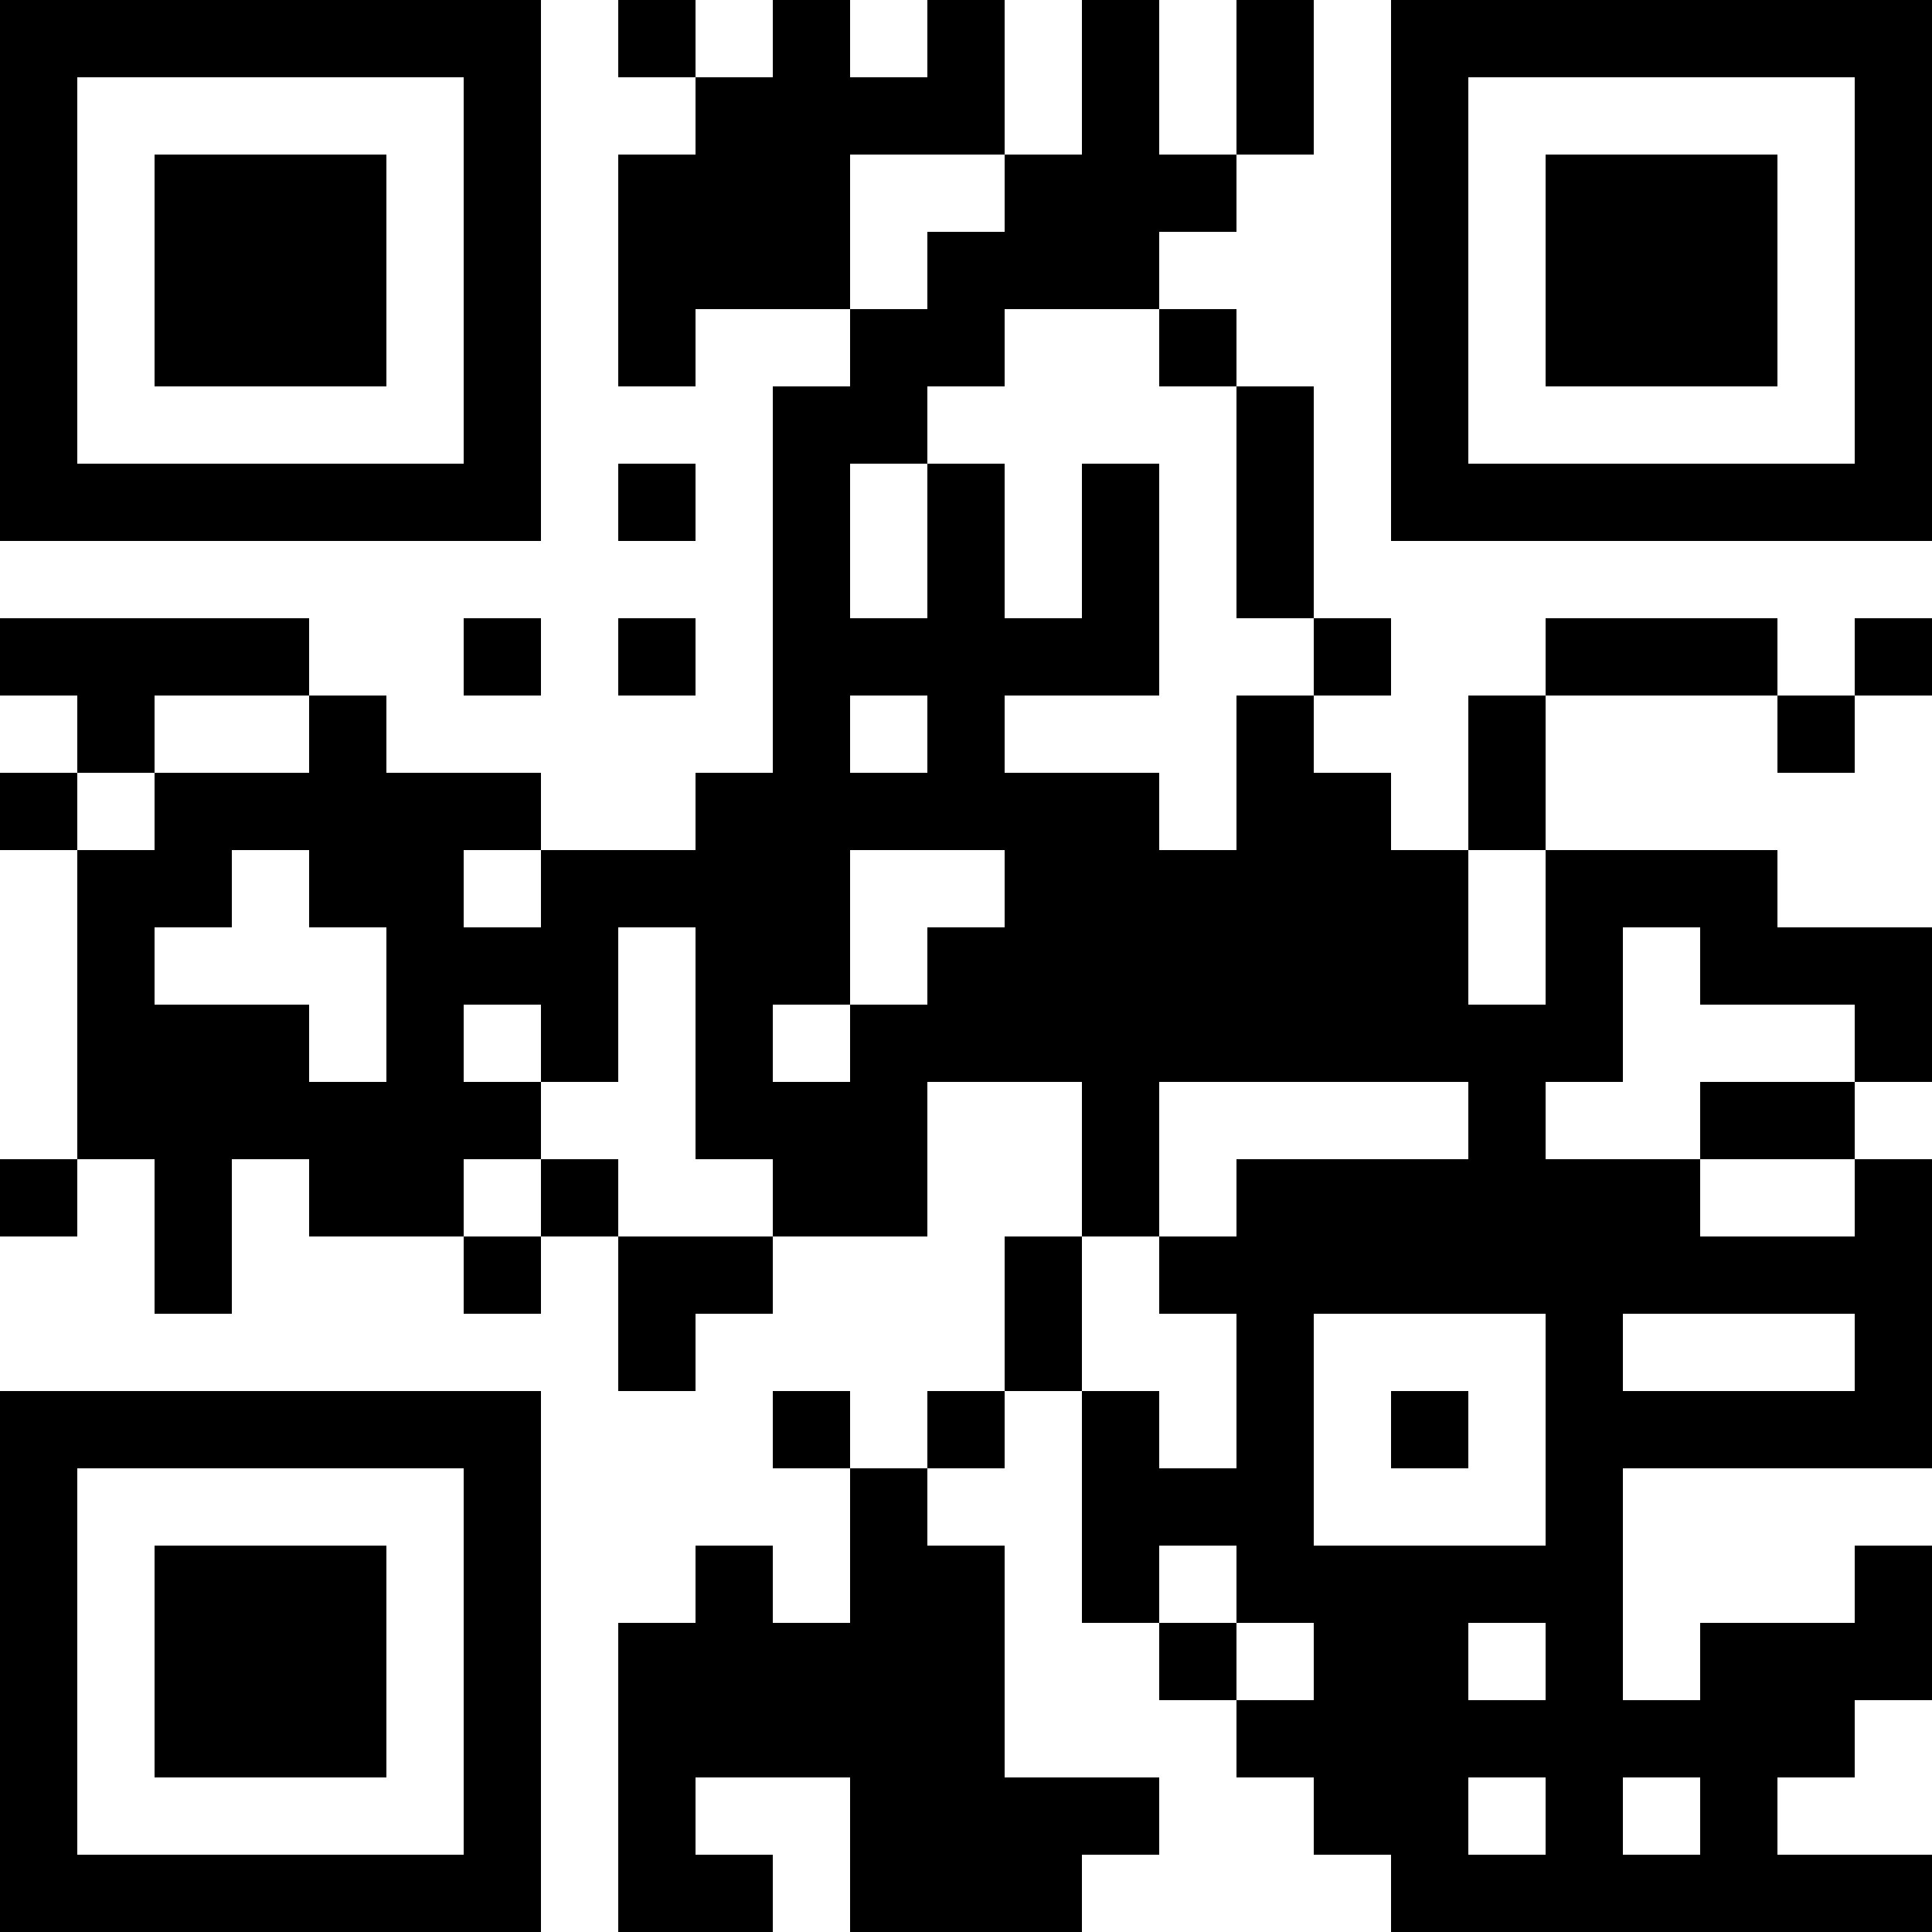
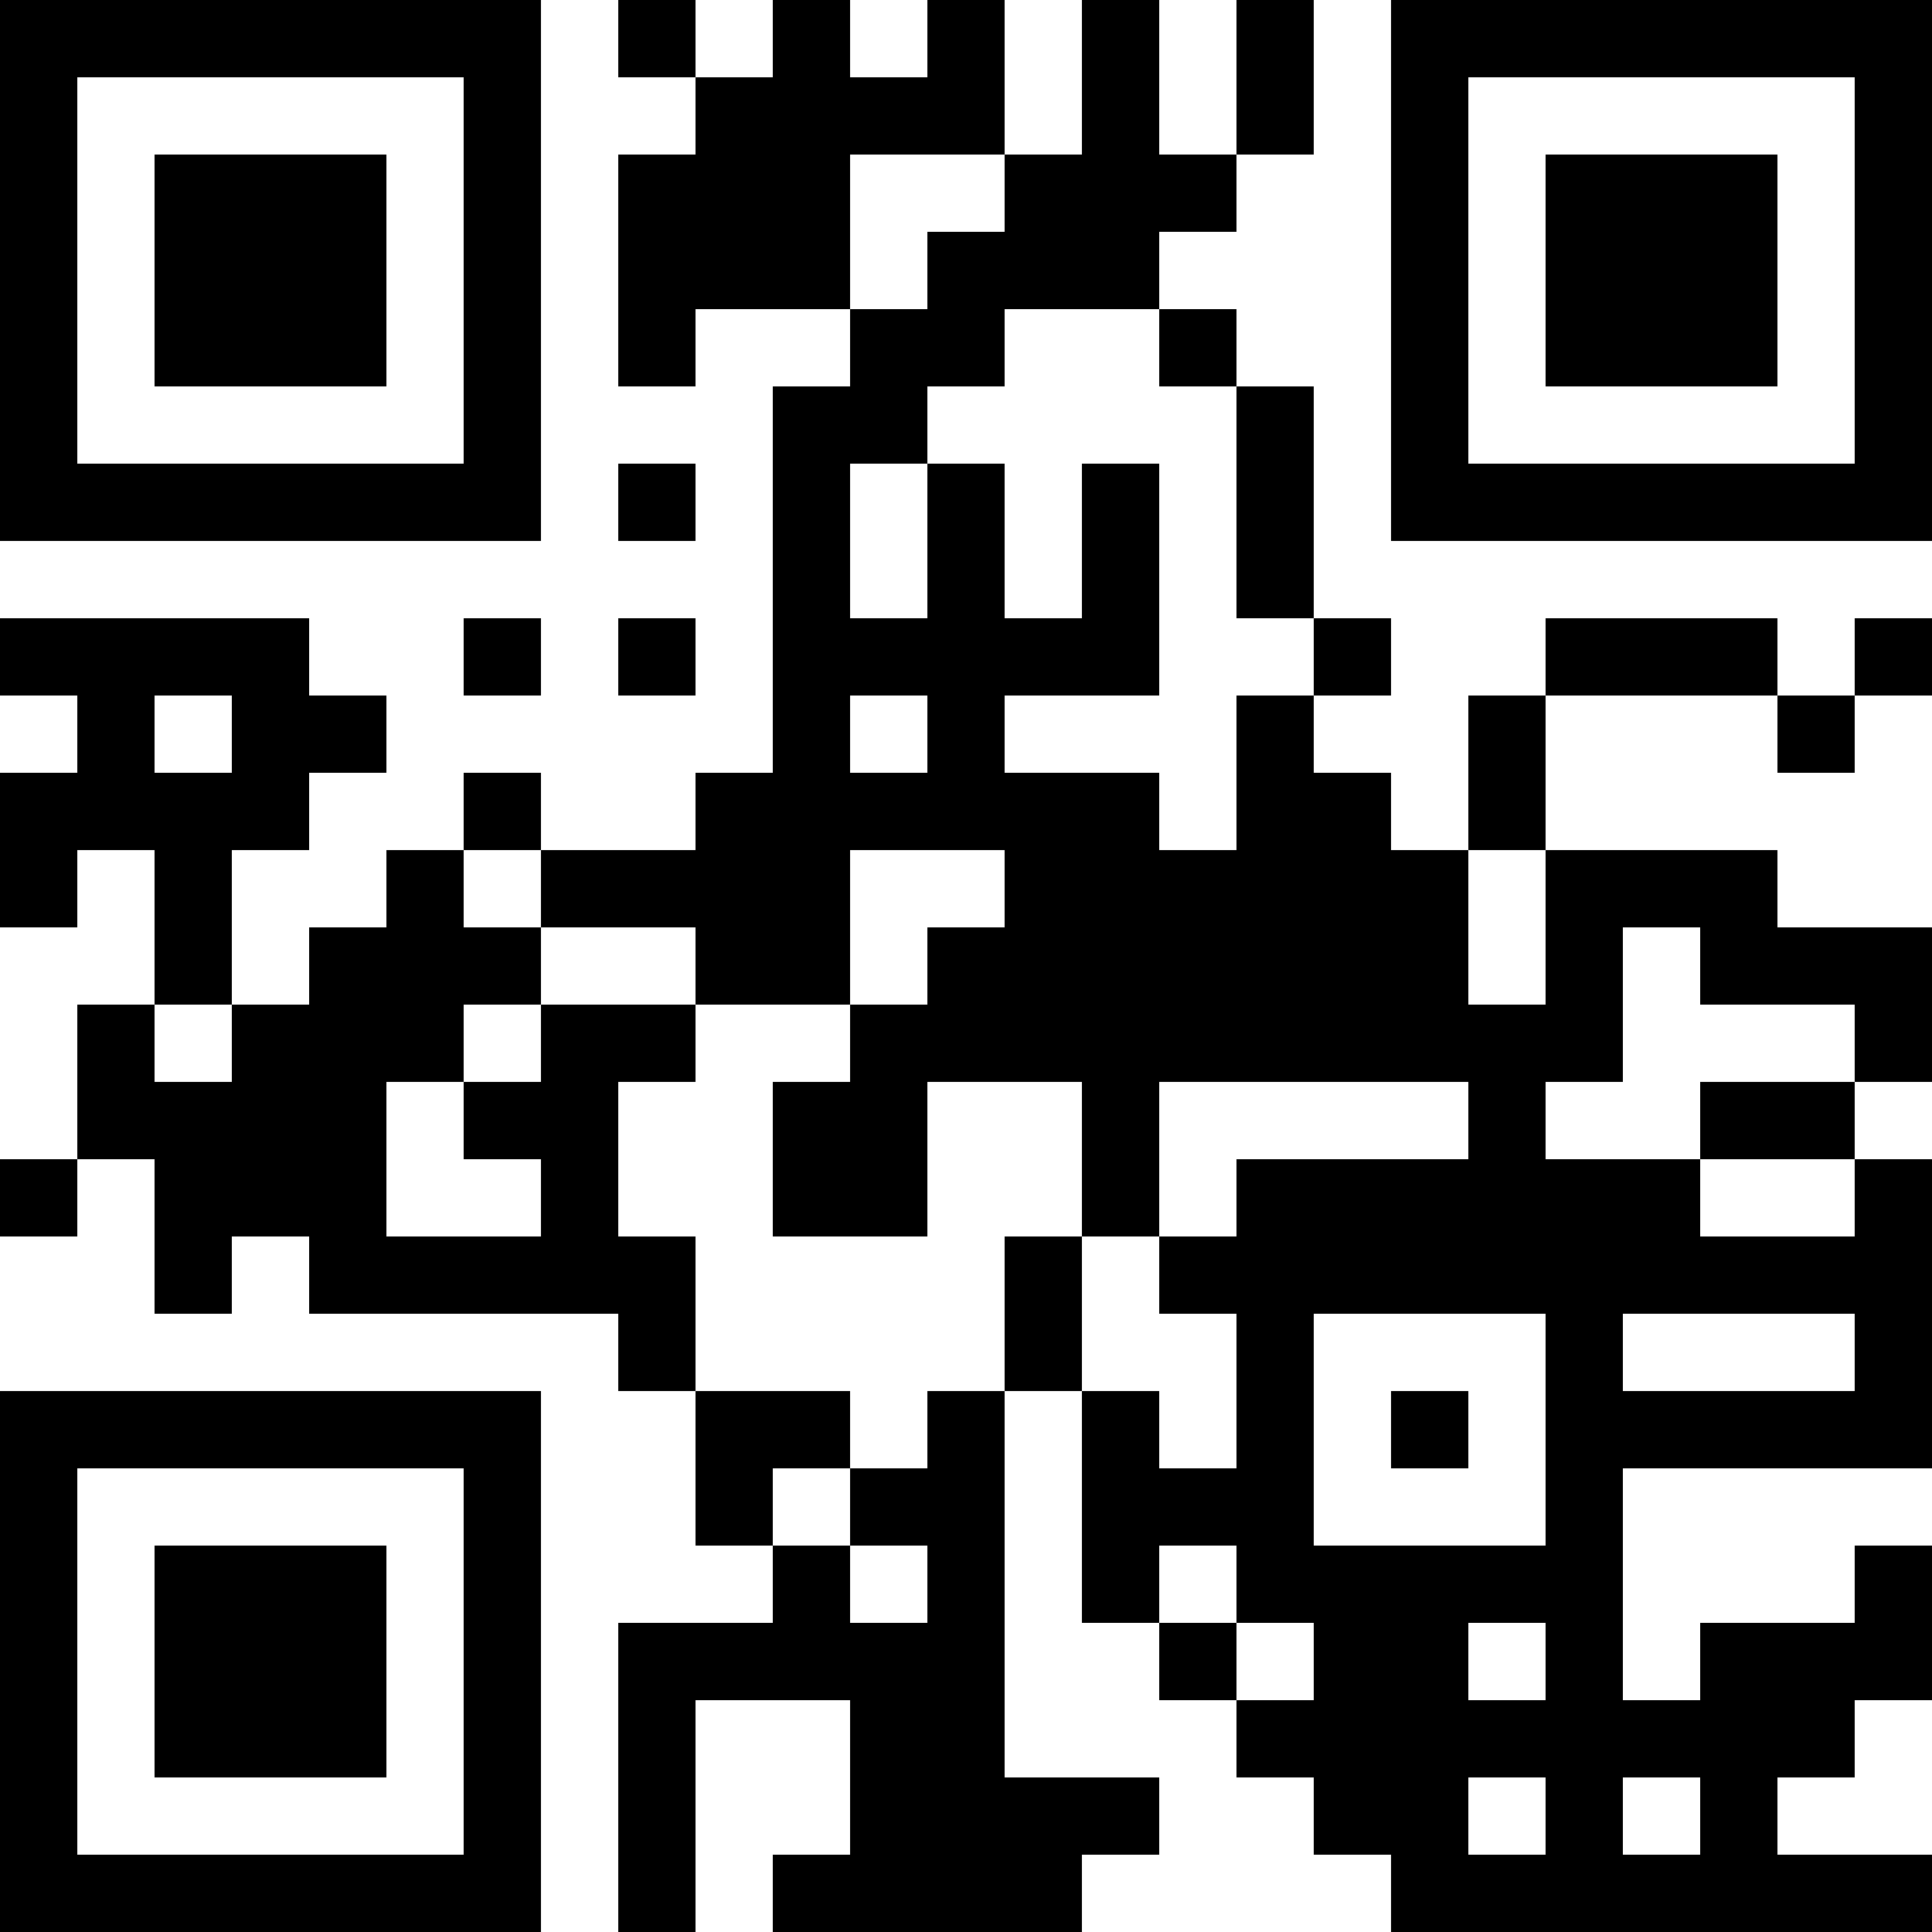
<svg xmlns="http://www.w3.org/2000/svg" version="1.1" width="100" height="100" viewBox="0 0 100 100">
  <rect x="0" y="0" width="100" height="100" fill="#ffffff" />
  <g transform="scale(4)">
    <g transform="translate(0,0)">
-       <path fill-rule="evenodd" d="M8 0L8 1L9 1L9 2L8 2L8 5L9 5L9 4L11 4L11 5L10 5L10 10L9 10L9 11L7 11L7 10L5 10L5 9L4 9L4 8L0 8L0 9L1 9L1 10L0 10L0 11L1 11L1 15L0 15L0 16L1 16L1 15L2 15L2 17L3 17L3 15L4 15L4 16L6 16L6 17L7 17L7 16L8 16L8 18L9 18L9 17L10 17L10 16L12 16L12 14L14 14L14 16L13 16L13 18L12 18L12 19L11 19L11 18L10 18L10 19L11 19L11 21L10 21L10 20L9 20L9 21L8 21L8 25L10 25L10 24L9 24L9 23L11 23L11 25L14 25L14 24L15 24L15 23L13 23L13 20L12 20L12 19L13 19L13 18L14 18L14 21L15 21L15 22L16 22L16 23L17 23L17 24L18 24L18 25L25 25L25 24L23 24L23 23L24 23L24 22L25 22L25 20L24 20L24 21L22 21L22 22L21 22L21 19L25 19L25 15L24 15L24 14L25 14L25 12L23 12L23 11L20 11L20 9L23 9L23 10L24 10L24 9L25 9L25 8L24 8L24 9L23 9L23 8L20 8L20 9L19 9L19 11L18 11L18 10L17 10L17 9L18 9L18 8L17 8L17 5L16 5L16 4L15 4L15 3L16 3L16 2L17 2L17 0L16 0L16 2L15 2L15 0L14 0L14 2L13 2L13 0L12 0L12 1L11 1L11 0L10 0L10 1L9 1L9 0ZM11 2L11 4L12 4L12 3L13 3L13 2ZM13 4L13 5L12 5L12 6L11 6L11 8L12 8L12 6L13 6L13 8L14 8L14 6L15 6L15 9L13 9L13 10L15 10L15 11L16 11L16 9L17 9L17 8L16 8L16 5L15 5L15 4ZM8 6L8 7L9 7L9 6ZM6 8L6 9L7 9L7 8ZM8 8L8 9L9 9L9 8ZM2 9L2 10L1 10L1 11L2 11L2 10L4 10L4 9ZM11 9L11 10L12 10L12 9ZM3 11L3 12L2 12L2 13L4 13L4 14L5 14L5 12L4 12L4 11ZM6 11L6 12L7 12L7 11ZM11 11L11 13L10 13L10 14L11 14L11 13L12 13L12 12L13 12L13 11ZM19 11L19 13L20 13L20 11ZM8 12L8 14L7 14L7 13L6 13L6 14L7 14L7 15L6 15L6 16L7 16L7 15L8 15L8 16L10 16L10 15L9 15L9 12ZM21 12L21 14L20 14L20 15L22 15L22 16L24 16L24 15L22 15L22 14L24 14L24 13L22 13L22 12ZM15 14L15 16L14 16L14 18L15 18L15 19L16 19L16 17L15 17L15 16L16 16L16 15L19 15L19 14ZM17 17L17 20L20 20L20 17ZM21 17L21 18L24 18L24 17ZM18 18L18 19L19 19L19 18ZM15 20L15 21L16 21L16 22L17 22L17 21L16 21L16 20ZM19 21L19 22L20 22L20 21ZM19 23L19 24L20 24L20 23ZM21 23L21 24L22 24L22 23ZM0 0L0 7L7 7L7 0ZM1 1L1 6L6 6L6 1ZM2 2L2 5L5 5L5 2ZM18 0L18 7L25 7L25 0ZM19 1L19 6L24 6L24 1ZM20 2L20 5L23 5L23 2ZM0 18L0 25L7 25L7 18ZM1 19L1 24L6 24L6 19ZM2 20L2 23L5 23L5 20Z" fill="#000000" />
+       <path fill-rule="evenodd" d="M8 0L8 1L9 1L9 2L8 2L8 5L9 5L9 4L11 4L11 5L10 5L10 10L9 10L9 11L7 11L7 10L6 10L6 11L5 11L5 12L4 12L4 13L3 13L3 11L4 11L4 10L5 10L5 9L4 9L4 8L0 8L0 9L1 9L1 10L0 10L0 12L1 12L1 11L2 11L2 13L1 13L1 15L0 15L0 16L1 16L1 15L2 15L2 17L3 17L3 16L4 16L4 17L8 17L8 18L9 18L9 20L10 20L10 21L8 21L8 25L9 25L9 22L11 22L11 24L10 24L10 25L14 25L14 24L15 24L15 23L13 23L13 18L14 18L14 21L15 21L15 22L16 22L16 23L17 23L17 24L18 24L18 25L25 25L25 24L23 24L23 23L24 23L24 22L25 22L25 20L24 20L24 21L22 21L22 22L21 22L21 19L25 19L25 15L24 15L24 14L25 14L25 12L23 12L23 11L20 11L20 9L23 9L23 10L24 10L24 9L25 9L25 8L24 8L24 9L23 9L23 8L20 8L20 9L19 9L19 11L18 11L18 10L17 10L17 9L18 9L18 8L17 8L17 5L16 5L16 4L15 4L15 3L16 3L16 2L17 2L17 0L16 0L16 2L15 2L15 0L14 0L14 2L13 2L13 0L12 0L12 1L11 1L11 0L10 0L10 1L9 1L9 0ZM11 2L11 4L12 4L12 3L13 3L13 2ZM13 4L13 5L12 5L12 6L11 6L11 8L12 8L12 6L13 6L13 8L14 8L14 6L15 6L15 9L13 9L13 10L15 10L15 11L16 11L16 9L17 9L17 8L16 8L16 5L15 5L15 4ZM8 6L8 7L9 7L9 6ZM6 8L6 9L7 9L7 8ZM8 8L8 9L9 9L9 8ZM2 9L2 10L3 10L3 9ZM11 9L11 10L12 10L12 9ZM6 11L6 12L7 12L7 13L6 13L6 14L5 14L5 16L7 16L7 15L6 15L6 14L7 14L7 13L9 13L9 14L8 14L8 16L9 16L9 18L11 18L11 19L10 19L10 20L11 20L11 21L12 21L12 20L11 20L11 19L12 19L12 18L13 18L13 16L14 16L14 18L15 18L15 19L16 19L16 17L15 17L15 16L16 16L16 15L19 15L19 14L15 14L15 16L14 16L14 14L12 14L12 16L10 16L10 14L11 14L11 13L12 13L12 12L13 12L13 11L11 11L11 13L9 13L9 12L7 12L7 11ZM19 11L19 13L20 13L20 11ZM21 12L21 14L20 14L20 15L22 15L22 16L24 16L24 15L22 15L22 14L24 14L24 13L22 13L22 12ZM2 13L2 14L3 14L3 13ZM17 17L17 20L20 20L20 17ZM21 17L21 18L24 18L24 17ZM18 18L18 19L19 19L19 18ZM15 20L15 21L16 21L16 22L17 22L17 21L16 21L16 20ZM19 21L19 22L20 22L20 21ZM19 23L19 24L20 24L20 23ZM21 23L21 24L22 24L22 23ZM0 0L0 7L7 7L7 0ZM1 1L1 6L6 6L6 1ZM2 2L2 5L5 5L5 2ZM18 0L18 7L25 7L25 0ZM19 1L19 6L24 6L24 1ZM20 2L20 5L23 5L23 2ZM0 18L0 25L7 25L7 18ZM1 19L1 24L6 24L6 19ZM2 20L2 23L5 23L5 20Z" fill="#000000" />
    </g>
  </g>
</svg>
